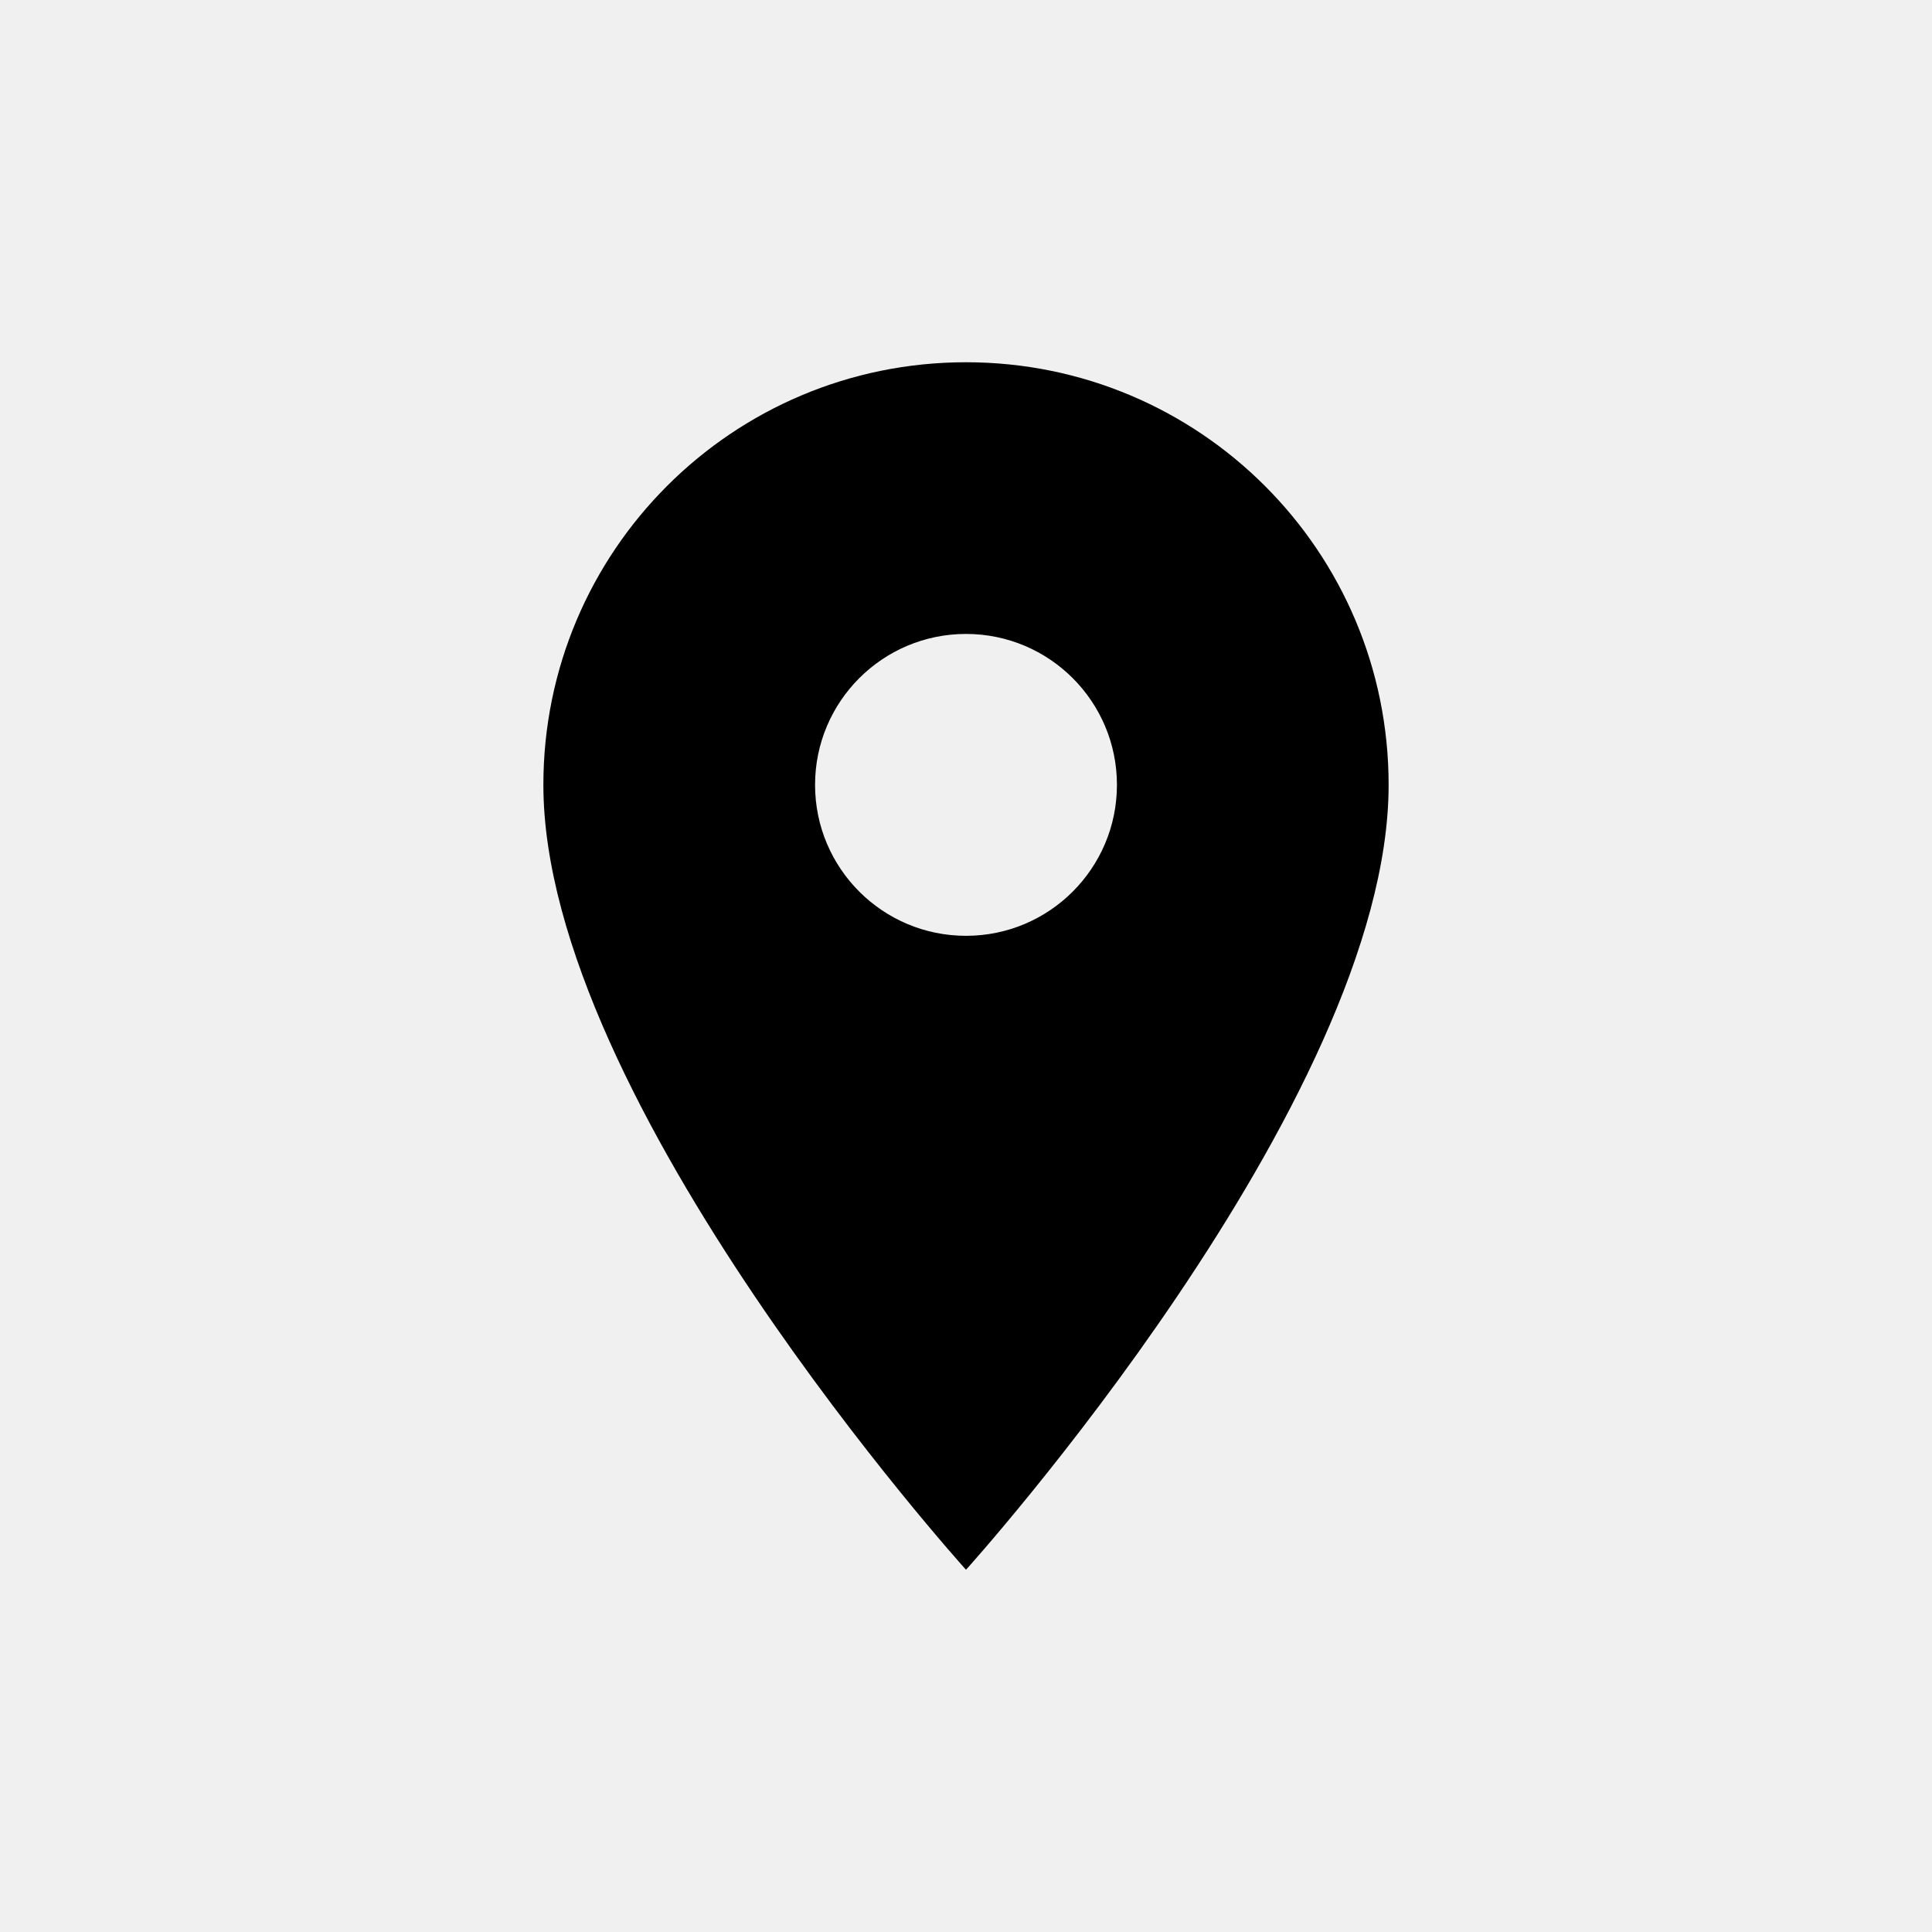
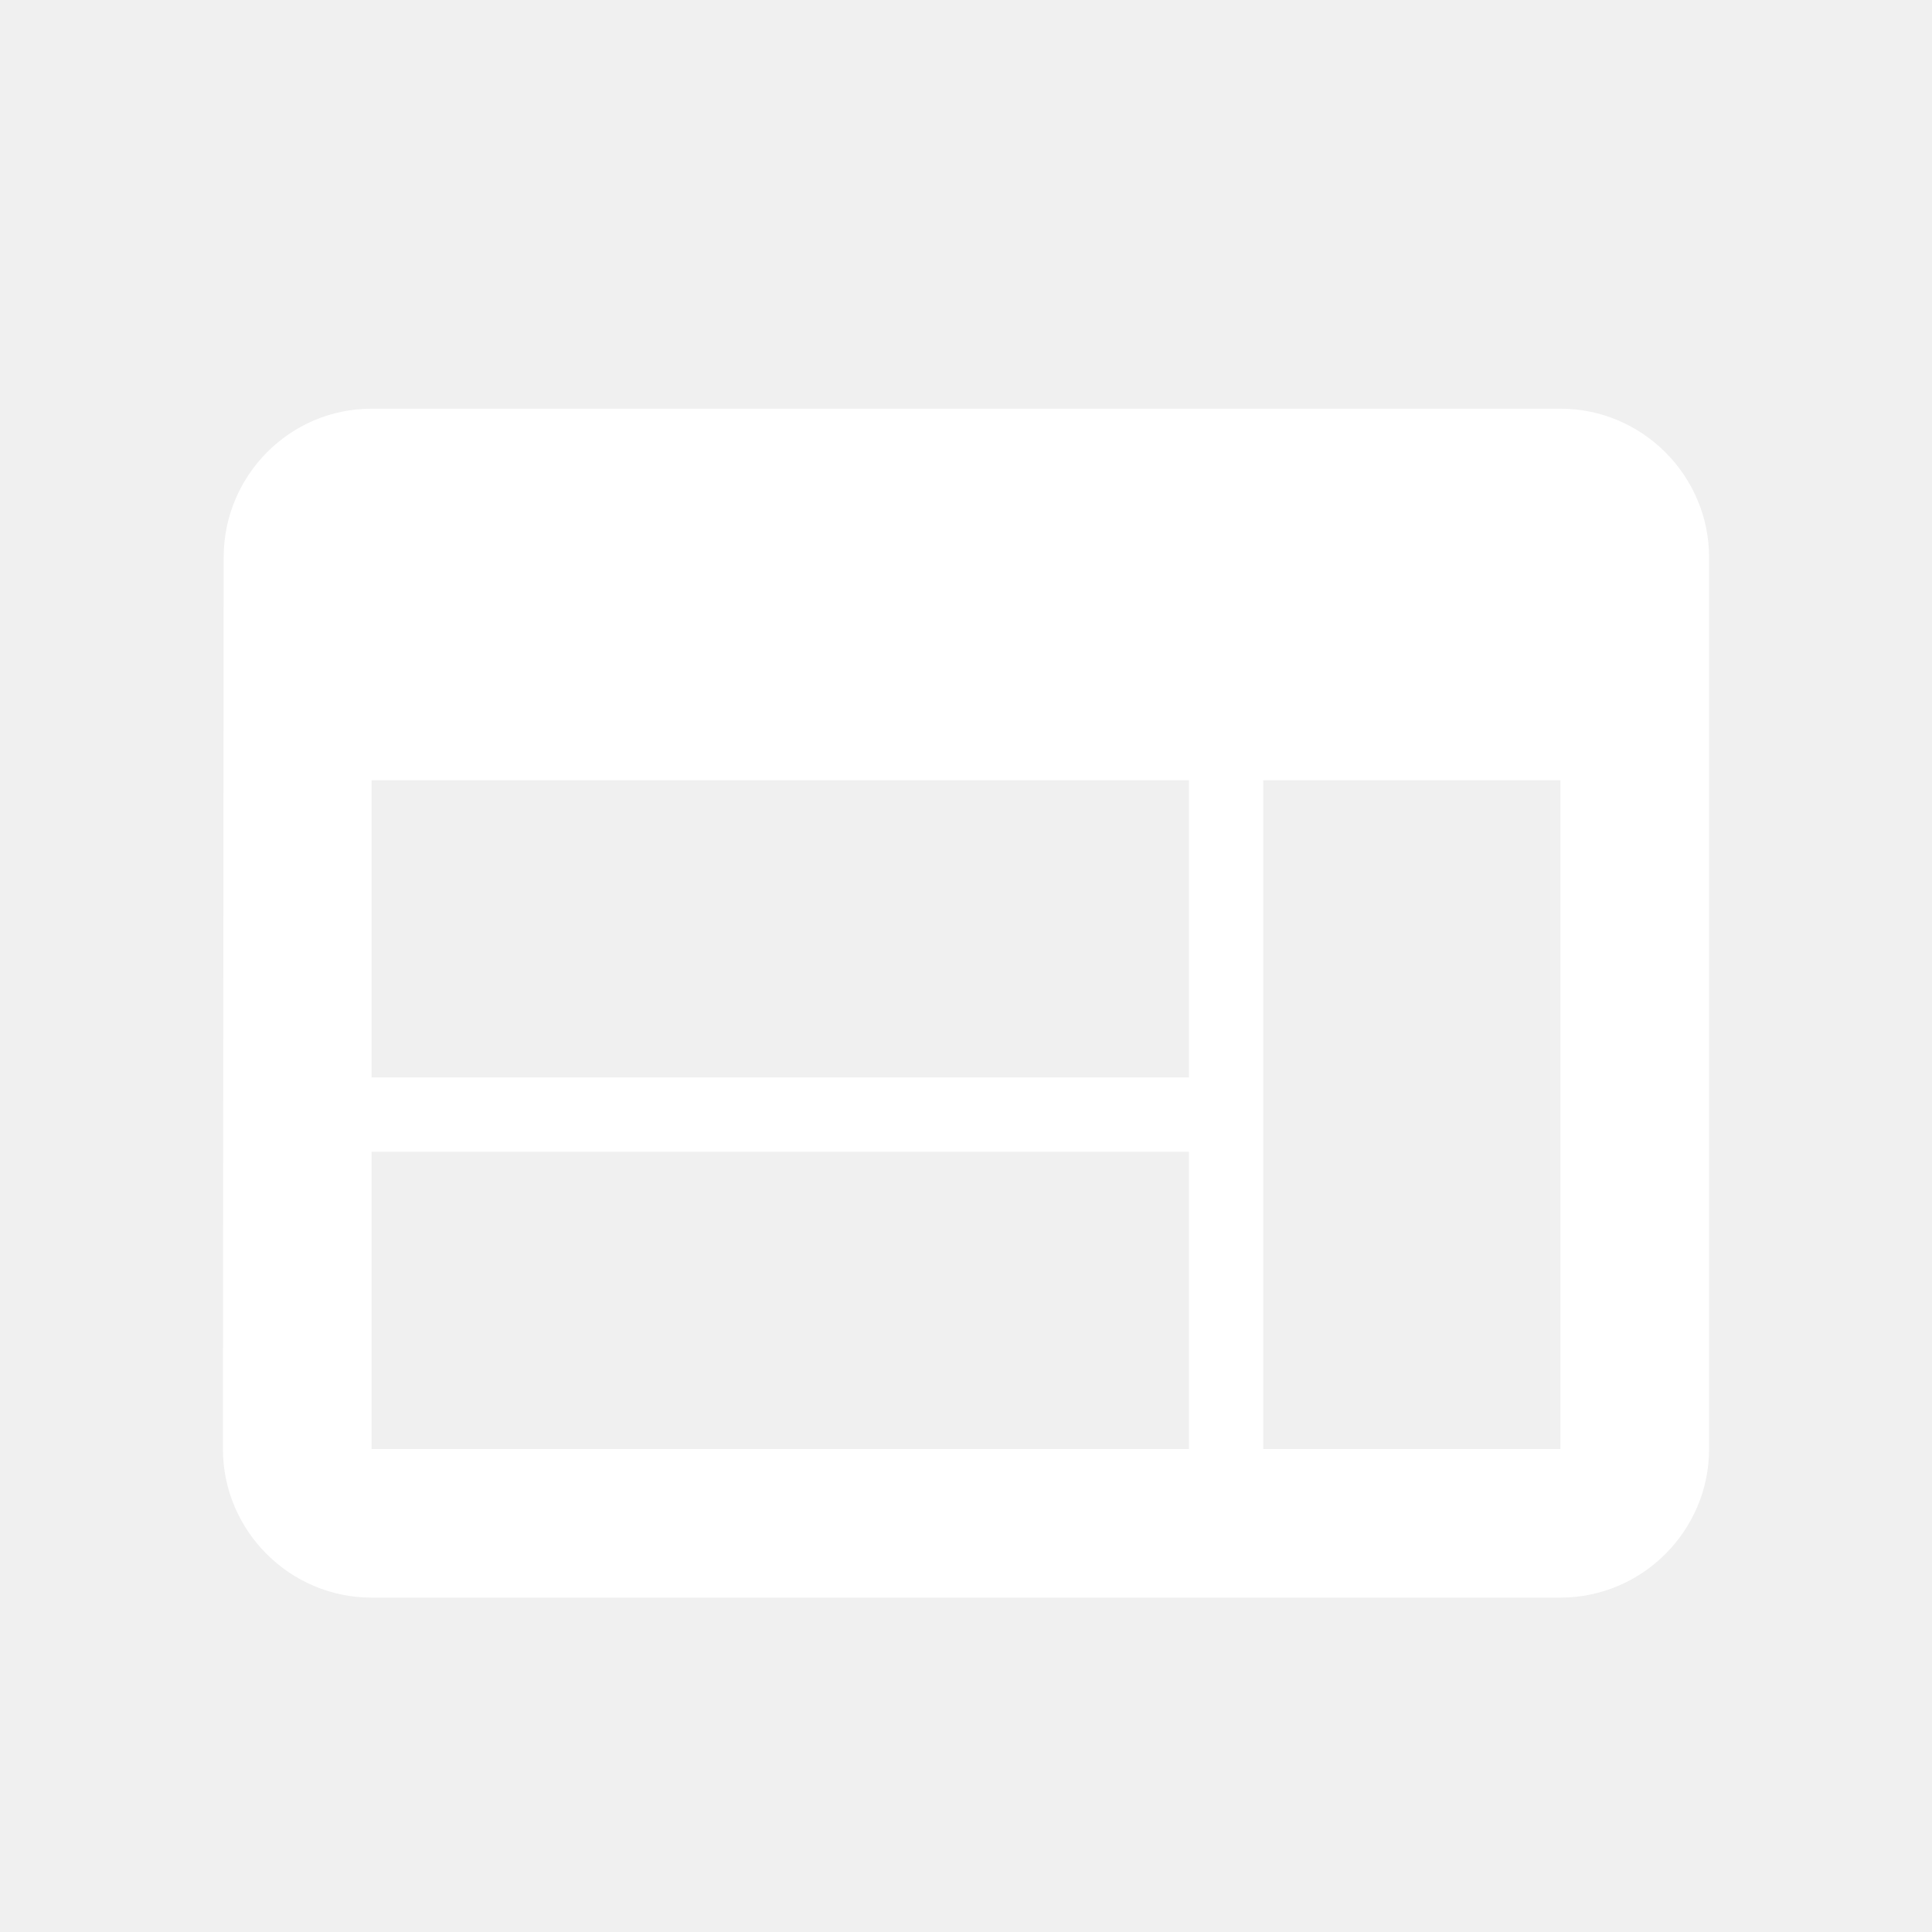
- <svg xmlns="http://www.w3.org/2000/svg" width="32" height="32" viewBox="0 0 32 32">
+ <svg xmlns="http://www.w3.org/2000/svg" width="25" height="25" viewBox="14 122 26 25">
  <g fill="none" fill-rule="evenodd">
-     <path d="M4 4h24v24H4z" />
-     <path d="M16 6c-3.87 0-7 3.13-7 7 0 5.25 7 13 7 13s7-7.75 7-13c0-3.87-3.13-7-7-7zm0 9.5a2.5 2.5 0 0 1 0-5 2.5 2.5 0 0 1 0 5z" fill="#000" />
+     <path d="M15 123h24v24H15z" />
+     <path d="M35 127H19c-1.1 0-1.99.9-1.99 2L17 141c0 1.1.9 2 2 2h16c1.1 0 2-.9 2-2v-12c0-1.1-.9-2-2-2zm-5 14H19v-4h11v4zm0-5H19v-4h11v4zm5 5h-4v-9h4v9z" fill="#FFF" />
  </g>
</svg>
